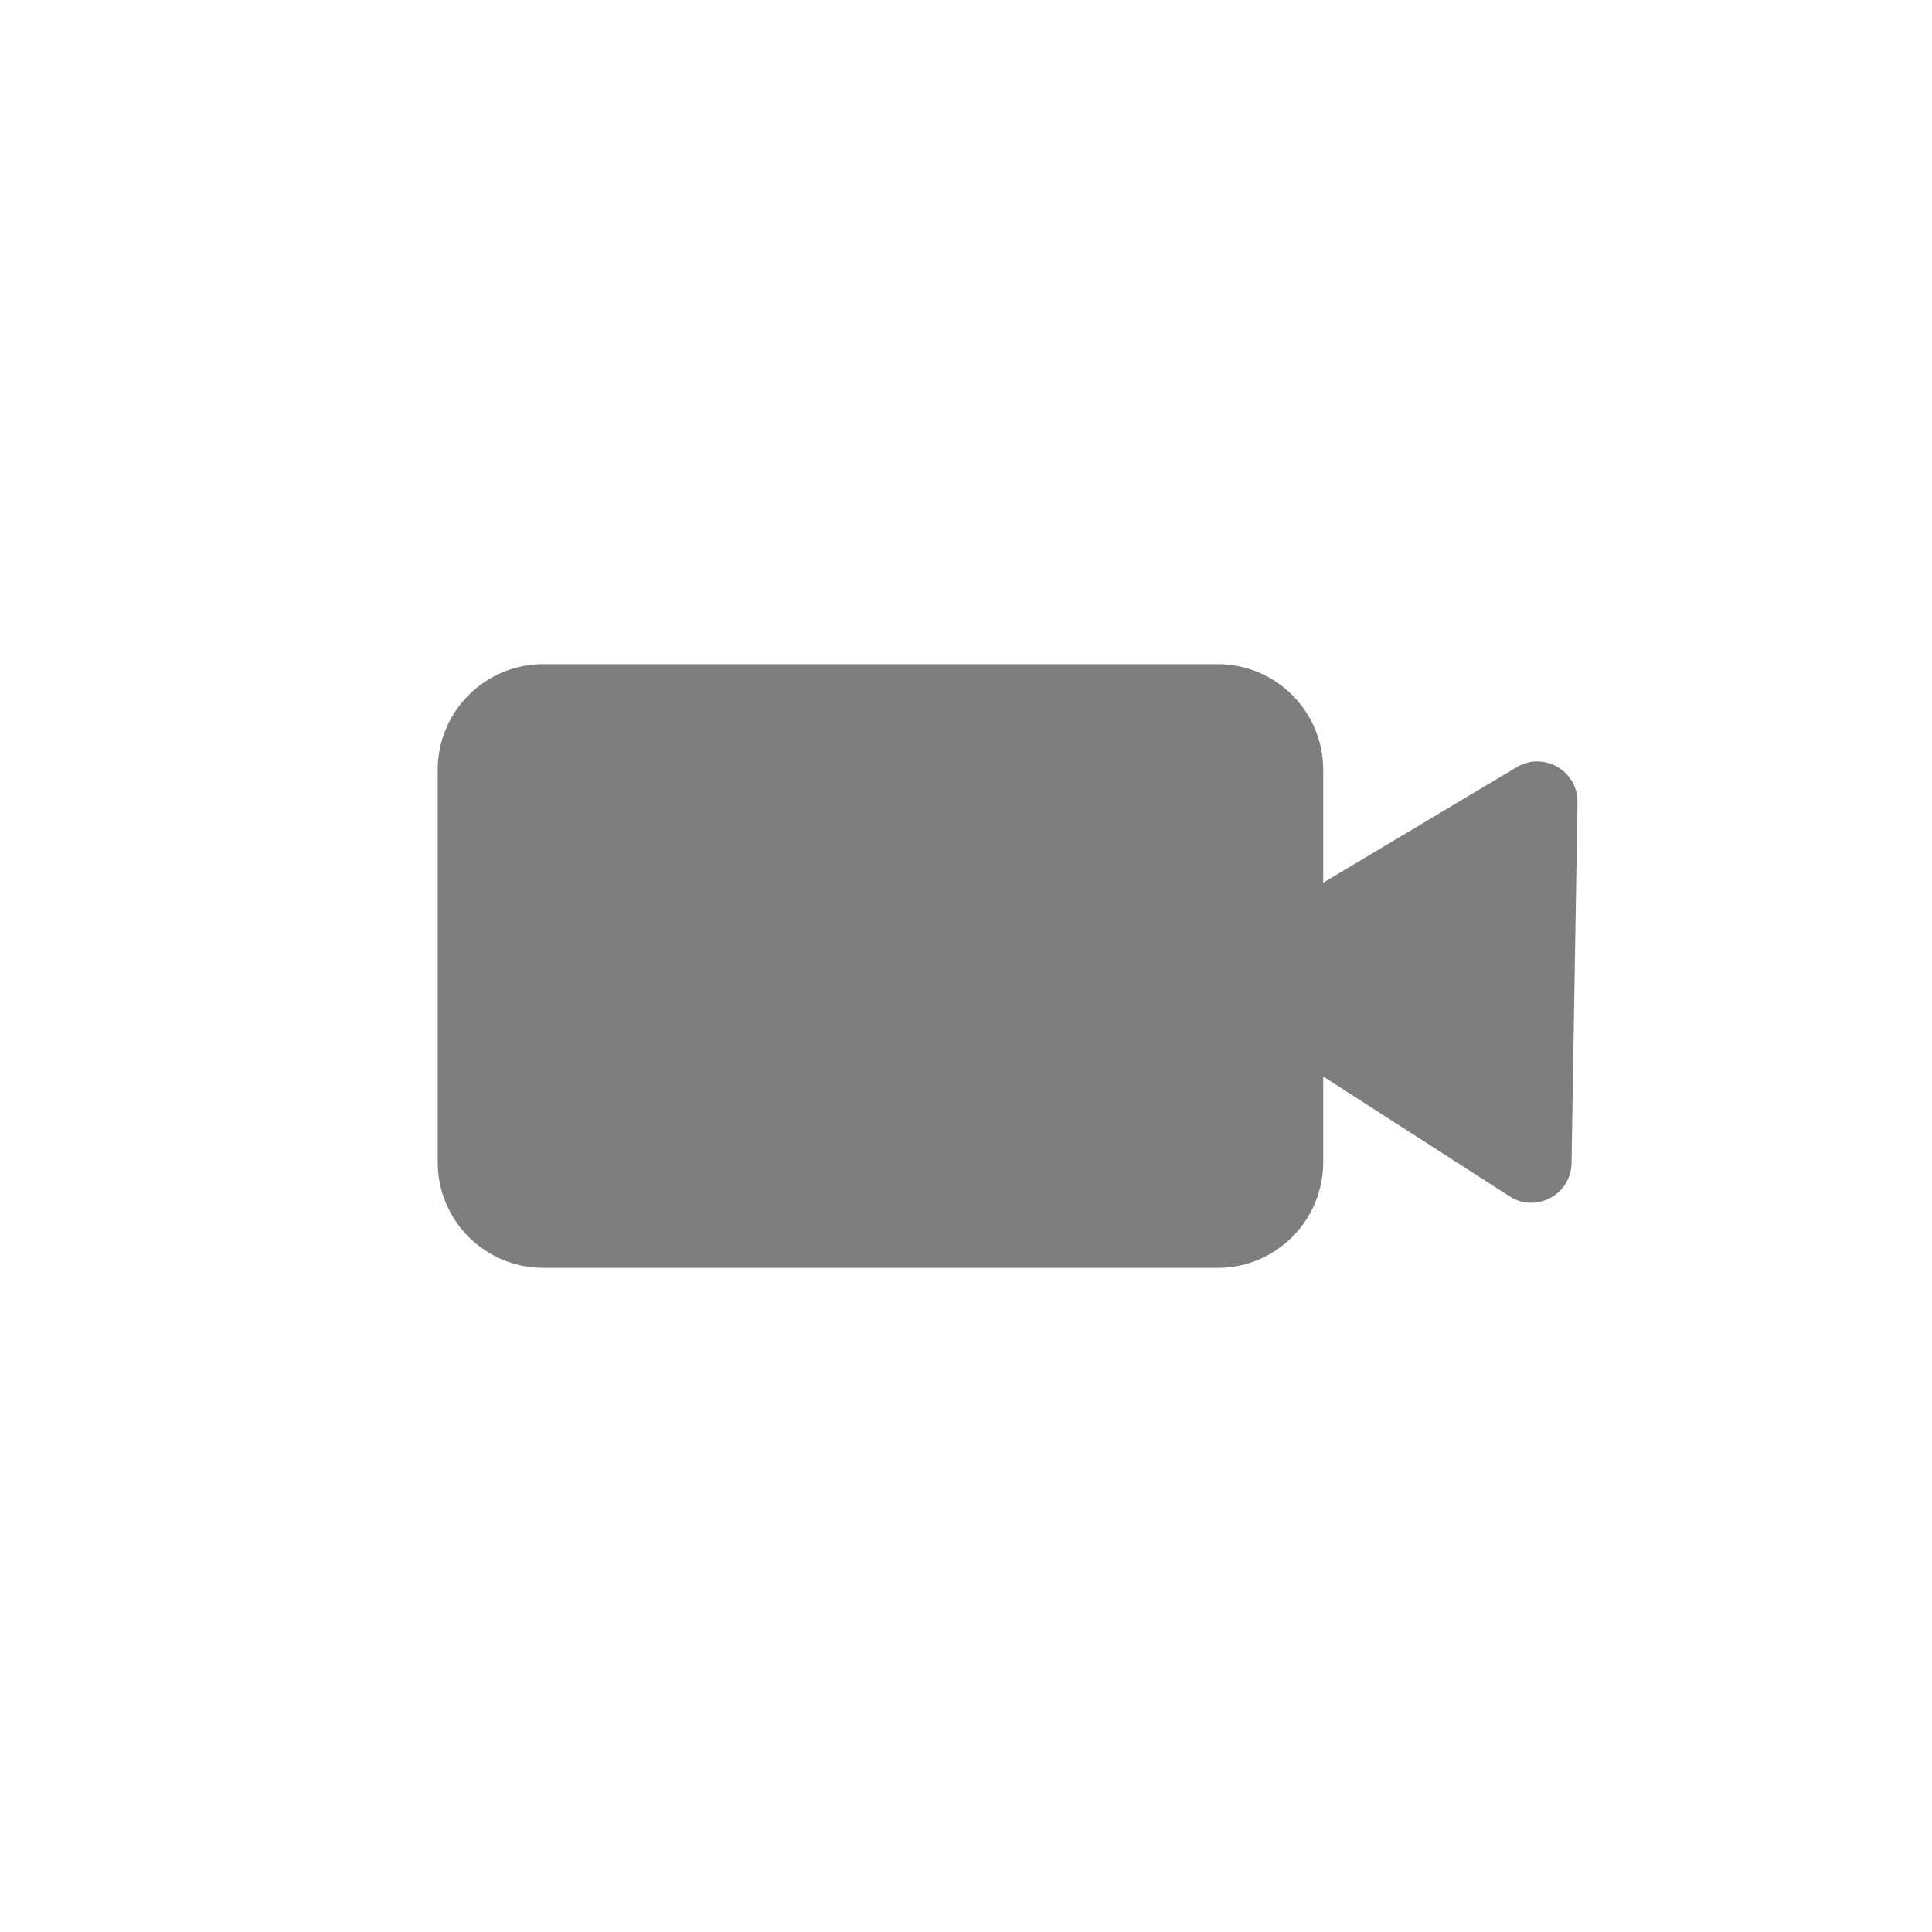
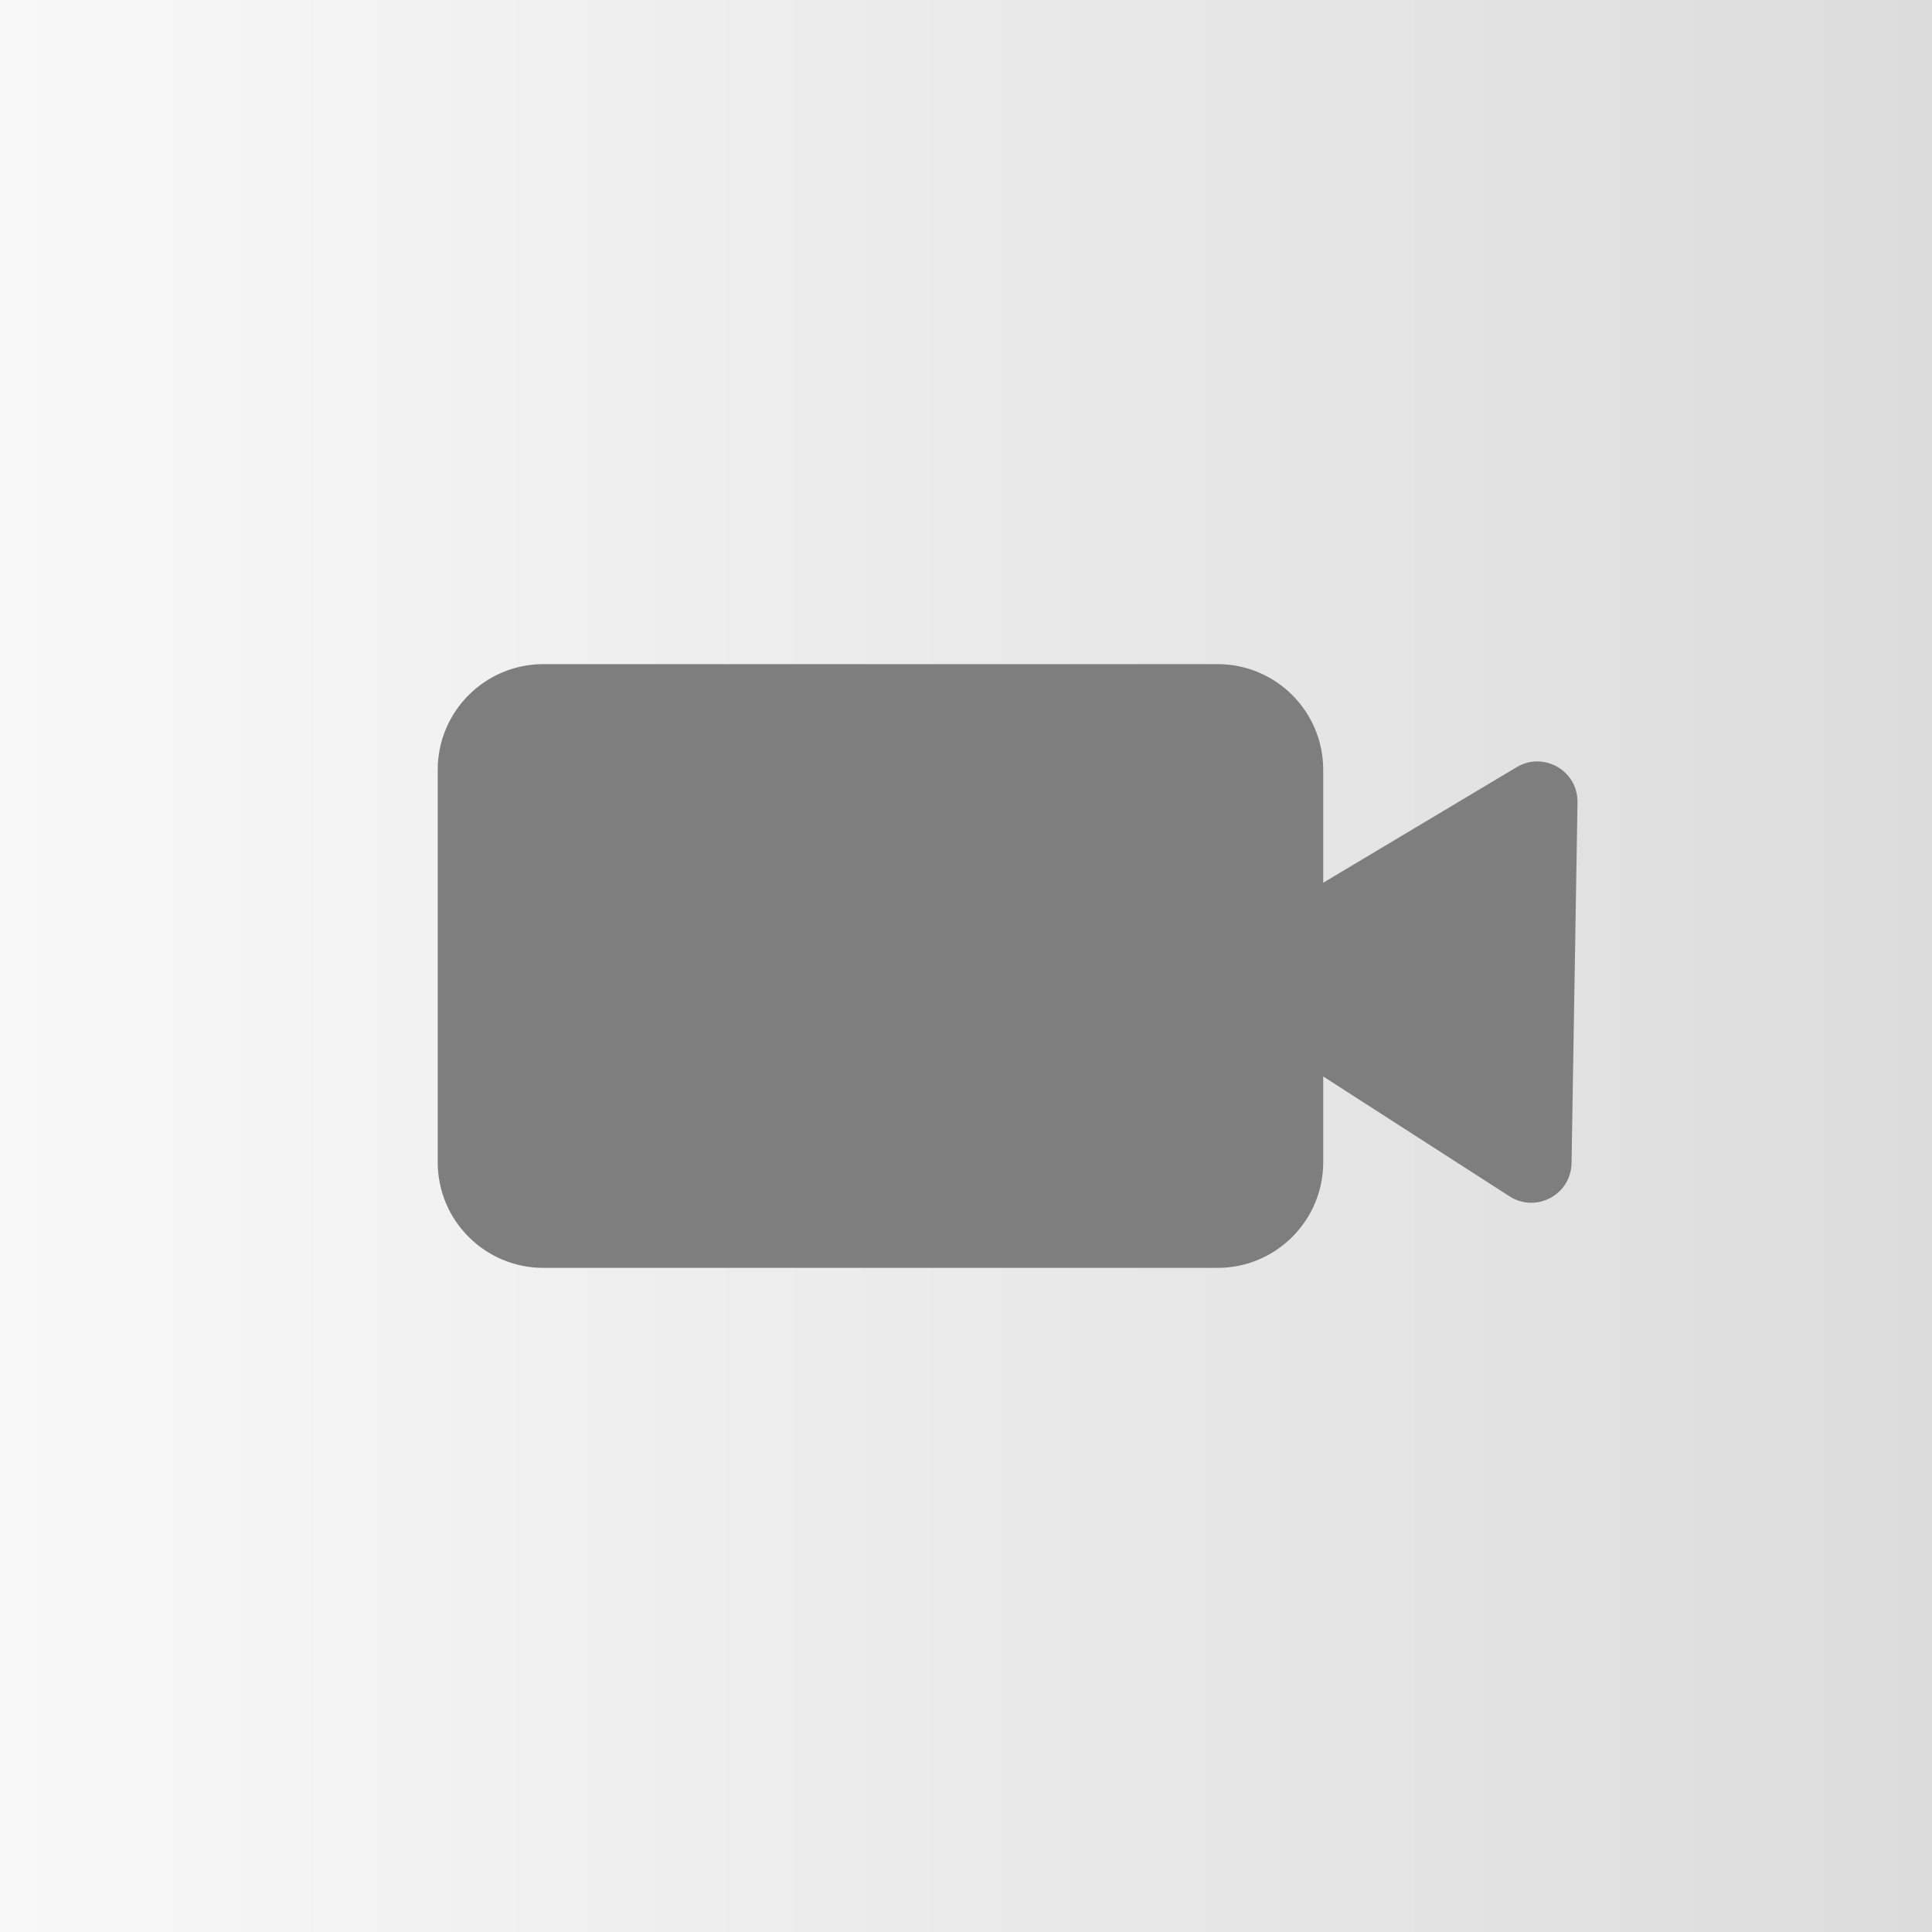
<svg xmlns="http://www.w3.org/2000/svg" width="128" height="128" viewBox="0 0 128 128" fill="none">
+   <rect width="128" height="128" fill="url(#paint0_linear_50_6)" />
  <rect x="29" y="44" width="58.667" height="40" rx="7" fill="#7E7E7E" />
  <path d="M80.937 66.99C79.272 65.92 79.313 63.473 81.012 62.459L100.48 50.828C102.275 49.755 104.549 51.071 104.514 53.161L104.119 77.061C104.084 79.151 101.767 80.391 100.01 79.26L80.937 66.99Z" fill="#7E7E7E" />
+   <defs>
+     <linearGradient id="paint0_linear_50_6" x1="0" y1="64" x2="128" y2="64" gradientUnits="userSpaceOnUse">
+       <stop stop-color="#F8F8F8" />
+       <stop offset="1" stop-color="#DCDCDC" />
+     </linearGradient>
+   </defs>
</svg>
